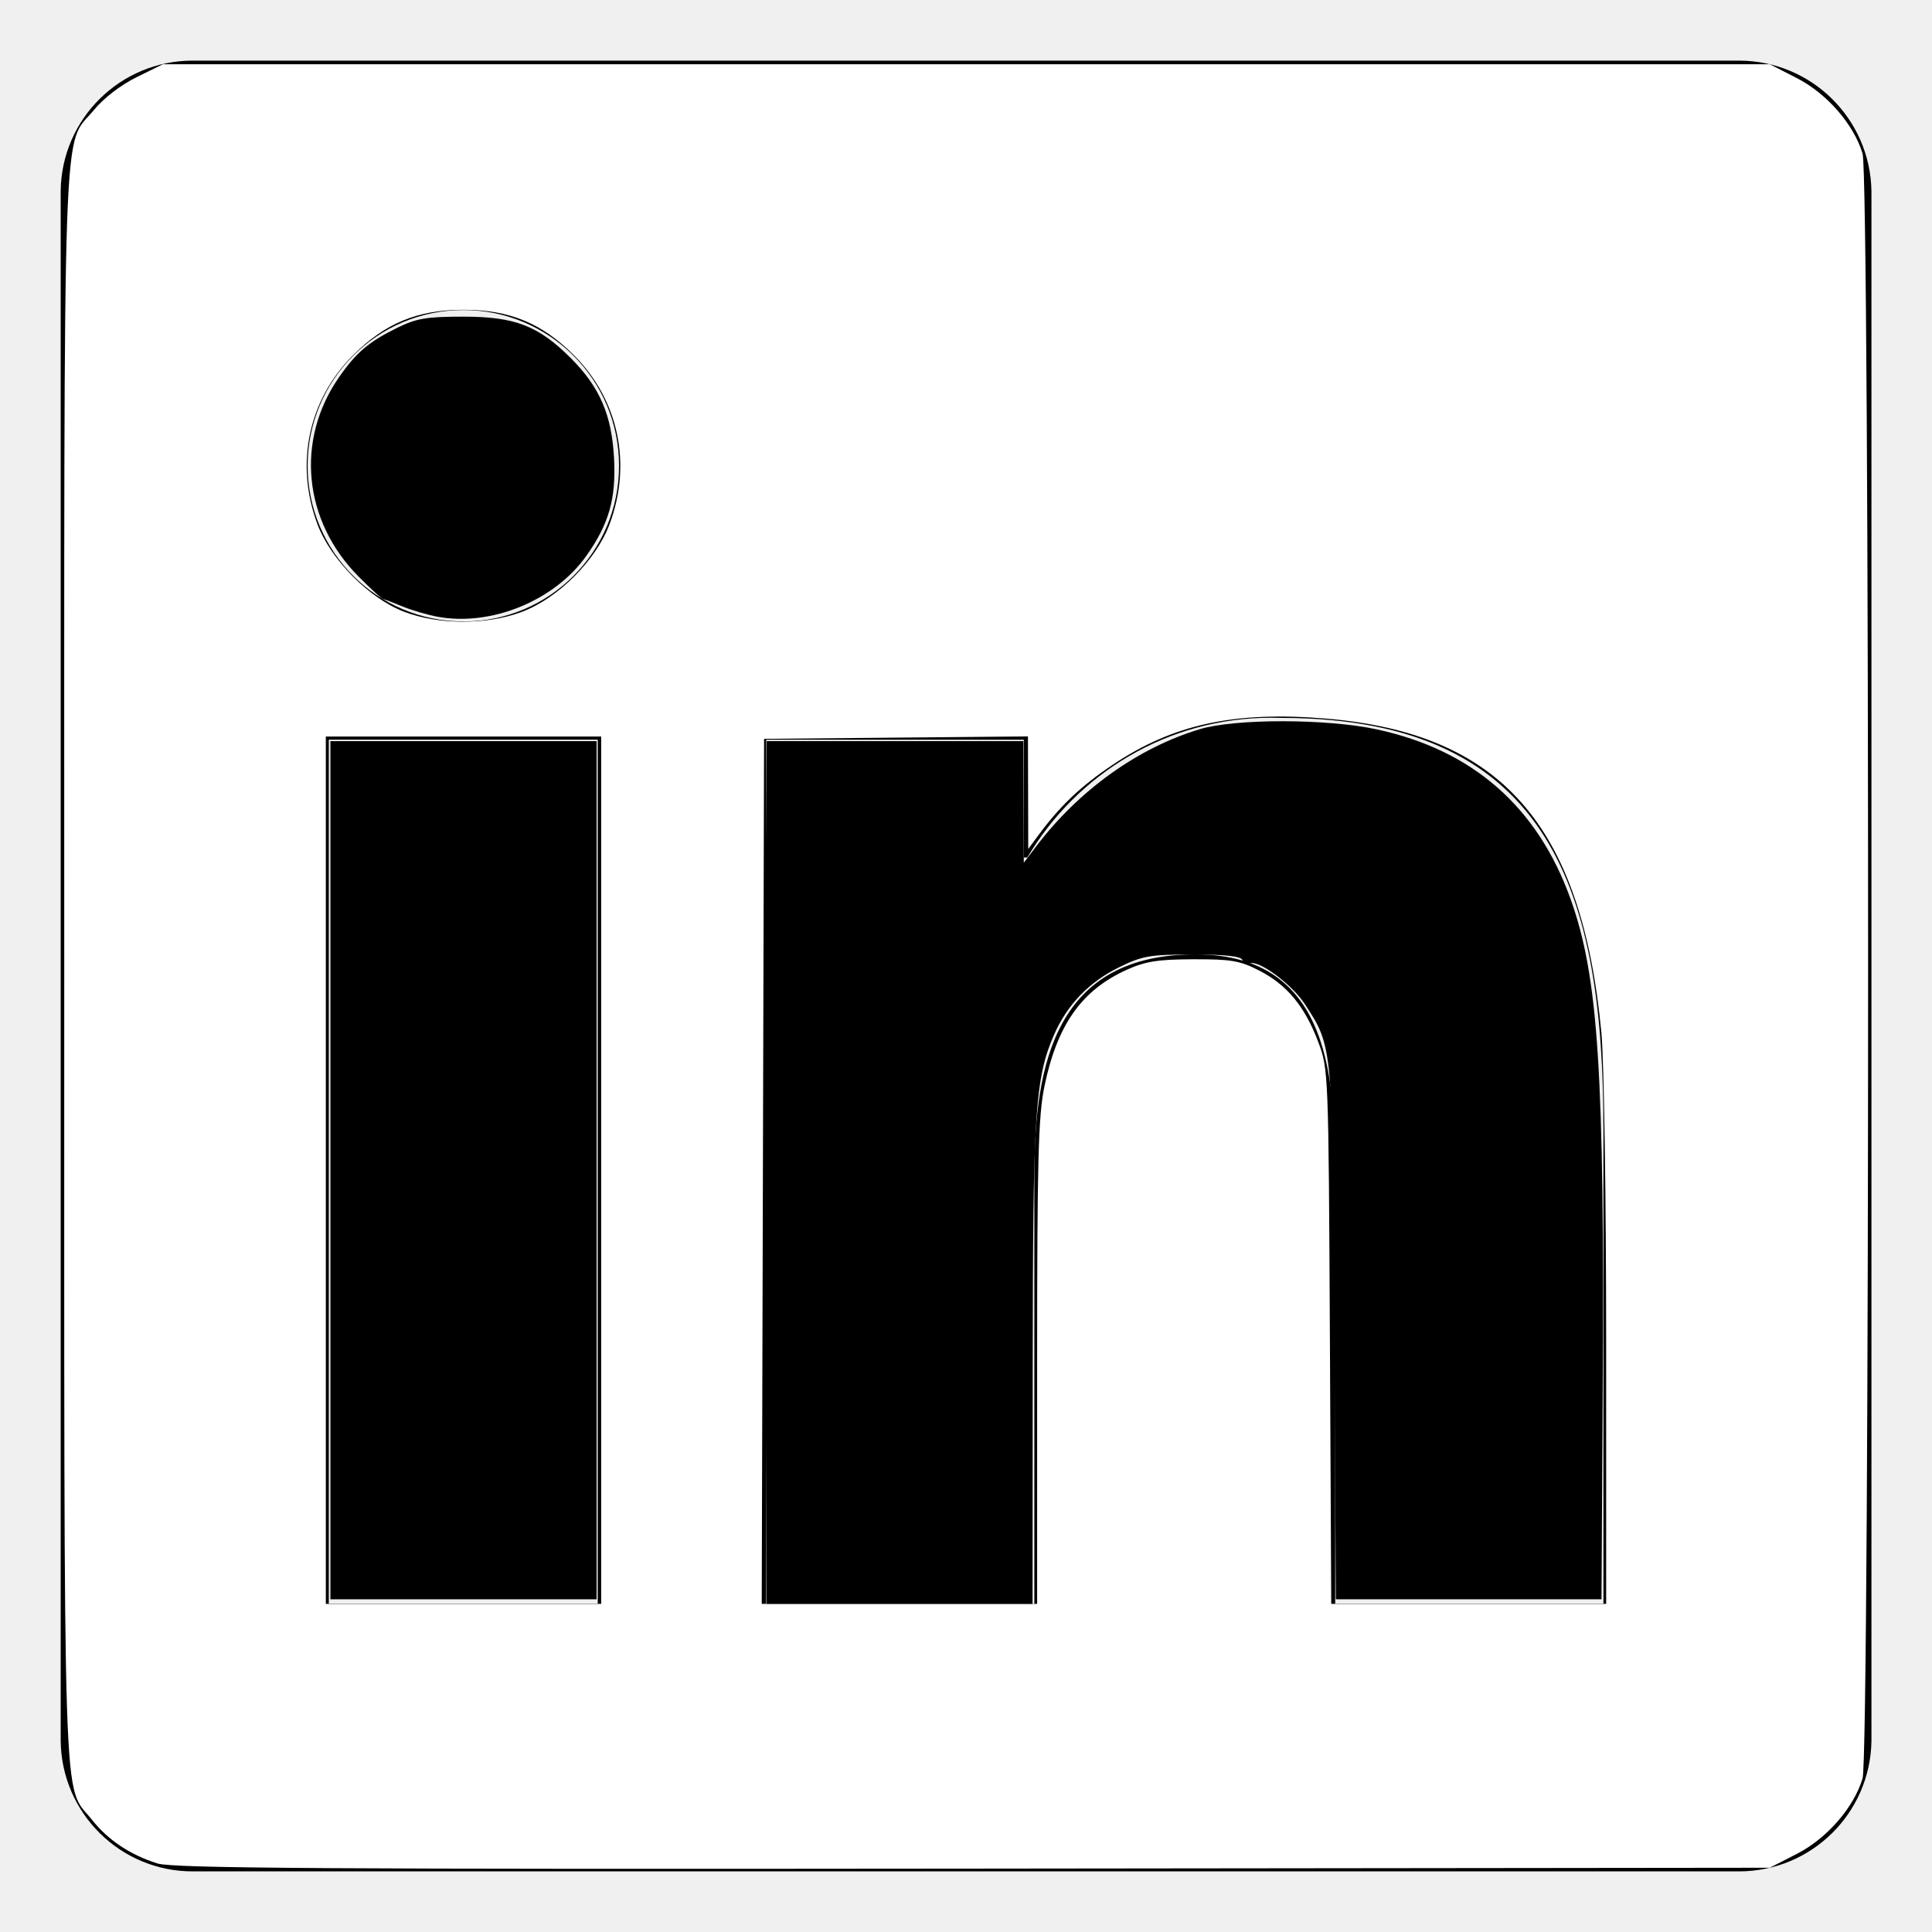
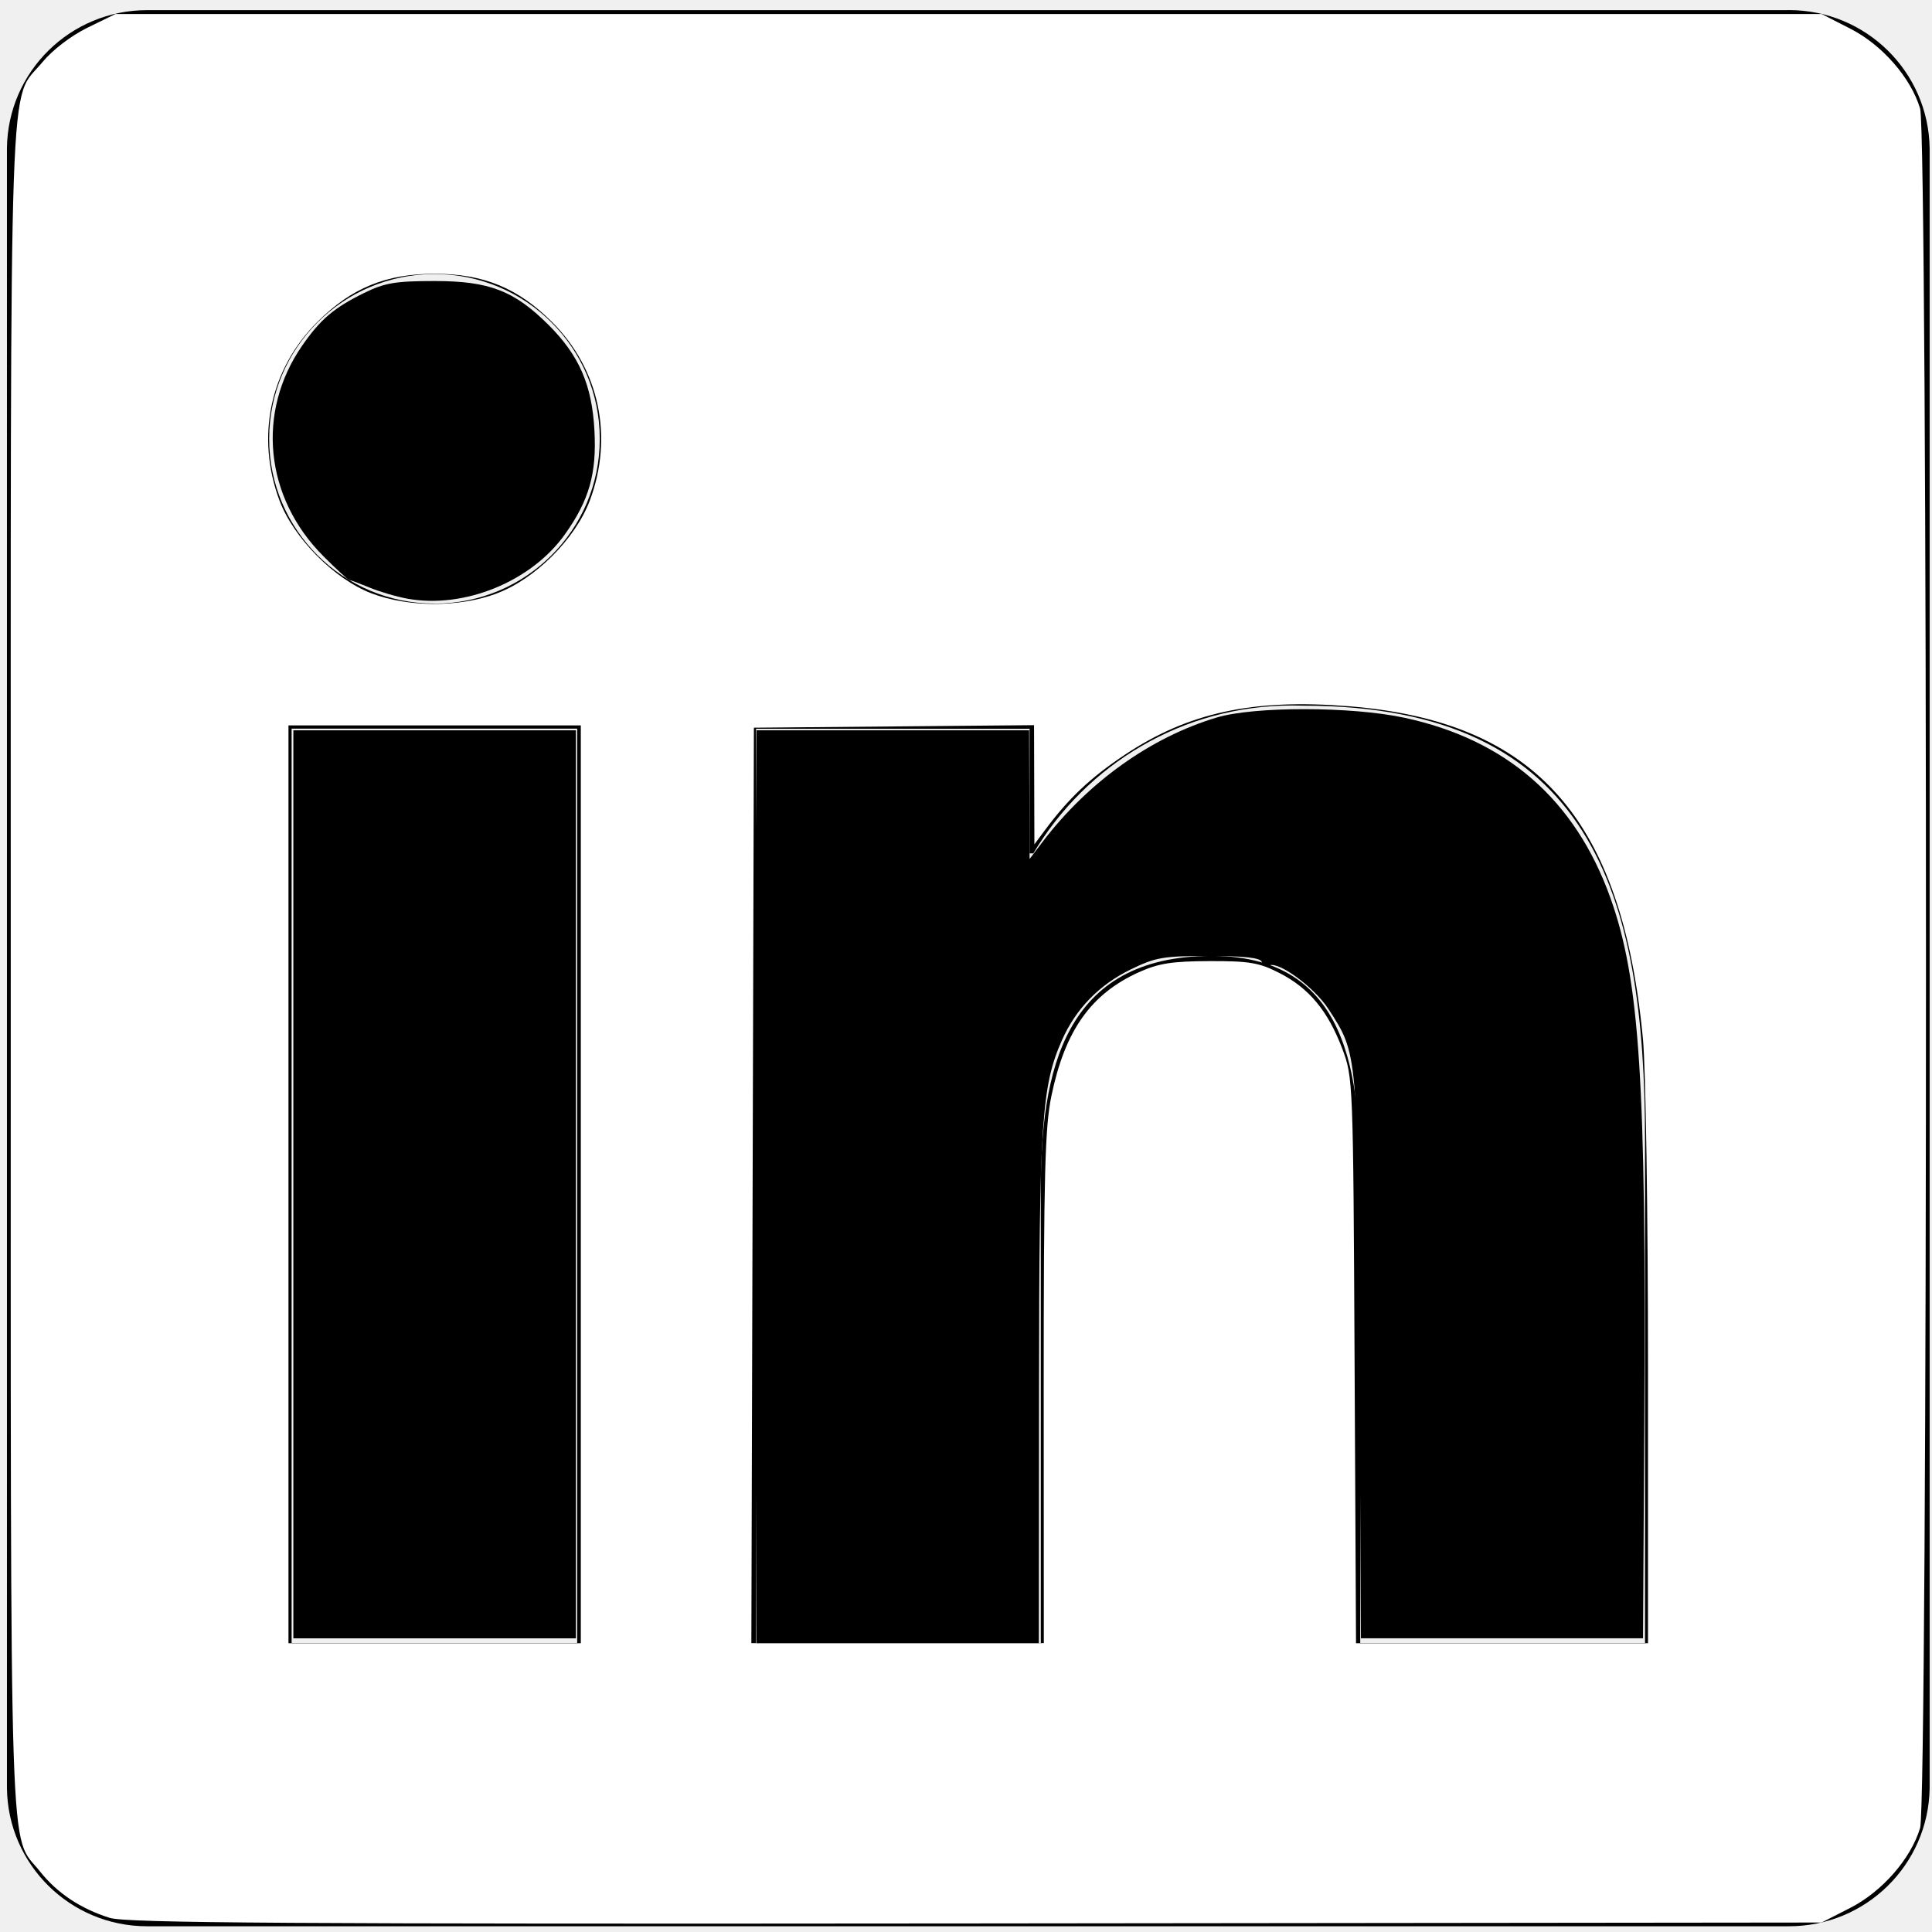
<svg xmlns="http://www.w3.org/2000/svg" fill="#000000" width="800px" height="800px" viewBox="0 0 32 32" version="1.1" id="svg48">
  <defs id="defs52" />
-   <path d="M28.778 1.004h-25.56c-0.008-0-0.017-0-0.027-0-1.199 0-2.172 0.964-2.186 2.159v25.672c0.014 1.196 0.987 2.161 2.186 2.161 0.010 0 0.019-0 0.029-0h25.555c0.008 0 0.018 0 0.028 0 1.2 0 2.175-0.963 2.194-2.159l0-0.002v-25.67c-0.019-1.197-0.994-2.161-2.195-2.161-0.010 0-0.019 0-0.029 0h0.001zM9.9 26.562h-4.454v-14.311h4.454zM7.674 10.293c-1.425 0-2.579-1.155-2.579-2.579s1.155-2.579 2.579-2.579c1.424 0 2.579 1.154 2.579 2.578v0c0 0.001 0 0.002 0 0.004 0 1.423-1.154 2.577-2.577 2.577-0.001 0-0.002 0-0.003 0h0zM26.556 26.562h-4.441v-6.959c0-1.66-0.034-3.795-2.314-3.795-2.316 0-2.669 1.806-2.669 3.673v7.082h-4.441v-14.311h4.266v1.951h0.058c0.828-1.395 2.326-2.315 4.039-2.315 0.061 0 0.121 0.001 0.181 0.003l-0.009-0c4.5 0 5.332 2.962 5.332 6.817v7.855z" id="path46" />
-   <path style="fill:#ffffff;stroke-width:1.9" d="M 65.224,771.622 C 53.921,768.073 44.744,761.954 38.053,753.506 25.807,738.044 26.603,762.622 26.603,400 26.603,34.622 25.656,61.711 39.001,45.425 42.923,40.639 50.119,35.118 56.553,31.958 L 67.458,26.603 H 400.134 732.81 l 11.213,5.734 c 12.436,6.36 23.614,19.189 27.227,31.247 3.061,10.217 3.061,662.613 0,672.83 -3.613,12.058 -14.791,24.887 -27.227,31.247 l -11.212,5.734 -329.826,0.359 C 135.403,774.047 71.662,773.644 65.224,771.622 Z M 248.931,484.561 V 304.988 h -57.007 -57.007 v 179.572 179.572 h 57.007 57.007 z m 180.523,79.73 c 0,-83.593 0.489,-102.208 3.002,-114.377 5.272,-25.524 15.365,-39.849 34.052,-48.33 7.7,-3.494 12.932,-4.323 27.598,-4.373 15.654,-0.053 19.346,0.581 27.351,4.698 11.482,5.905 18.842,14.811 24.385,29.509 4.23,11.215 4.282,12.535 4.837,122.027 l 0.561,110.689 h 56.921 56.921 l -0.002,-107.838 c -8.8e-4,-60.121 -0.877,-117.074 -1.981,-128.71 -8.172,-86.177 -41.665,-124.187 -114.625,-130.082 -37.559,-3.035 -62.716,2.442 -87.568,19.064 -13.291,8.889 -21.833,16.977 -30.922,29.277 l -4.213,5.701 -0.06,-23.307 -0.06,-23.307 -54.632,0.504 -54.632,0.504 -0.485,179.097 -0.485,179.097 h 57.017 57.017 z M 216.067,253.373 c 15.003,-5.613 30.743,-21.353 36.356,-36.356 9.329,-24.933 3.744,-51.416 -14.741,-69.9 -13.321,-13.321 -26.742,-18.85 -45.758,-18.85 -19.015,0 -32.436,5.529 -45.758,18.85 -18.485,18.485 -24.07,44.967 -14.741,69.9 5.475,14.634 21.356,30.713 35.816,36.264 14.369,5.515 34.23,5.553 48.825,0.092 z" id="path974" transform="scale(0.04)" />
-   <path style="fill:#000000;stroke-width:1.9" d="m 181.295,255.399 c -4.278,-0.78 -10.921,-2.73 -14.761,-4.335 -3.841,-1.605 -7.401,-2.949 -7.911,-2.988 -0.51,-0.038 -5.06,-4.224 -10.11,-9.301 -22.902,-23.023 -26.227,-56.415 -8.212,-82.449 7.139,-10.317 12.379,-14.782 24.137,-20.568 7.996,-3.935 12.183,-4.642 27.486,-4.642 21.284,0 31.016,3.762 44.432,17.178 11.971,11.971 16.955,23.493 17.904,41.387 0.89,16.8 -2.076,27.251 -11.505,40.534 -13.133,18.502 -39.294,29.221 -61.459,25.183 z" id="path1055" transform="scale(0.04)" />
-   <path style="fill:#000000;stroke-width:1.9" d="M 136.817,484.561 V 306.888 h 55.107 55.107 V 484.561 662.233 H 191.924 136.817 Z" id="path1057" transform="scale(0.04)" />
-   <path style="fill:#000000;stroke-width:1.9" d="m 316.923,553.444 c -0.293,-60.879 -0.289,-141.259 0.011,-178.622 l 0.544,-67.933 h 53.137 53.137 l 0.089,25.178 0.089,25.178 5.036,-6.651 c 17.713,-23.39 42.275,-40.989 67.944,-48.682 14.647,-4.39 52.591,-4.34 73.159,0.096 39.809,8.585 66.667,32.134 80.335,70.439 11.466,32.134 14.008,71.463 13.233,204.751 l -0.494,85.036 h -55.001 -55.001 l -0.616,-109.739 c -0.674,-119.892 -0.577,-118.799 -12.1,-136.56 -5.393,-8.312 -19.101,-18.494 -22.923,-17.027 -1.26,0.484 -2.633,-0.141 -3.049,-1.389 -0.522,-1.564 -6.903,-2.269 -20.55,-2.269 -17.814,0 -20.872,0.53 -30.589,5.302 -12.274,6.028 -21.306,15.365 -26.736,27.639 -7.968,18.012 -8.887,32.046 -8.957,136.655 l -0.066,99.287 h -55.048 -55.048 z" id="path1059" transform="scale(0.04)" />
+   <path d="M 29.604,0.168 H 2.465 c -0.009,0 -0.018,0 -0.029,0 -1.273,0 -2.306,1.02 -2.321,2.285 V 29.618 c 0.015,1.266 1.048,2.287 2.321,2.287 0.011,0 0.02,0 0.031,0 H 29.601 c 0.009,0 0.019,0 0.03,0 1.274,0 2.309,-1.019 2.33,-2.285 v -0.002 -27.164 c -0.02,-1.267 -1.055,-2.287 -2.331,-2.287 -0.011,0 -0.02,0 -0.031,0 h 0.001 z M 9.56,27.213 H 4.83 V 12.069 H 9.56 Z M 7.196,9.997 c -1.513,0 -2.738,-1.222 -2.738,-2.729 0,-1.507 1.226,-2.729 2.738,-2.729 1.512,0 2.738,1.221 2.738,2.728 v 0 c 0,0.001 0,0.002 0,0.004 0,1.506 -1.225,2.727 -2.736,2.727 -0.001,0 -0.002,0 -0.003,0 v 0 z M 27.245,27.213 h -4.715 v -7.364 c 0,-1.757 -0.036,-4.016 -2.457,-4.016 -2.459,0 -2.834,1.911 -2.834,3.887 v 7.494 H 12.523 V 12.07 h 4.53 v 2.065 h 0.062 c 0.879,-1.476 2.47,-2.45 4.289,-2.45 0.065,0 0.128,0.001 0.192,0.003 h -0.01 c 4.778,0 5.661,3.134 5.661,7.214 v 8.312 z" id="path46" style="stroke-width:1.06" />
+   <path style="fill:#ffffff;stroke-width:0.081" d="M 1.818,31.766 C 1.338,31.616 0.948,31.357 0.664,30.999 0.144,30.345 0.178,31.385 0.178,16.037 0.178,0.571 0.138,1.718 0.704,1.028 0.871,0.826 1.177,0.592 1.45,0.458 L 1.913,0.232 H 16.042 30.171 l 0.476,0.243 c 0.528,0.269 1.003,0.812 1.156,1.323 0.13,0.432 0.13,28.047 0,28.479 -0.153,0.51 -0.628,1.053 -1.156,1.323 l -0.476,0.243 -14.008,0.015 C 4.799,31.869 2.092,31.852 1.818,31.766 Z M 9.62,19.616 v -7.601 h -2.421 -2.421 v 7.601 7.601 h 2.421 2.421 z m 7.667,3.375 c 0,-3.538 0.021,-4.326 0.128,-4.841 0.224,-1.08 0.653,-1.687 1.446,-2.046 0.327,-0.148 0.549,-0.183 1.172,-0.185 0.665,-0.002 0.822,0.025 1.162,0.199 0.488,0.25 0.8,0.627 1.036,1.249 0.18,0.475 0.182,0.531 0.205,5.165 l 0.024,4.685 h 2.418 2.418 l -8.6e-5,-4.565 c -3.7e-5,-2.545 -0.037,-4.955 -0.084,-5.448 -0.347,-3.648 -1.77,-5.257 -4.868,-5.506 -1.595,-0.128 -2.664,0.103 -3.719,0.807 -0.564,0.376 -0.927,0.719 -1.313,1.239 l -0.179,0.241 -0.003,-0.987 -0.003,-0.987 -2.32,0.021 -2.32,0.021 -0.021,7.581 -0.021,7.581 h 2.422 2.422 z M 8.225,9.83 C 8.862,9.593 9.53,8.926 9.769,8.291 10.165,7.236 9.928,6.115 9.143,5.333 8.577,4.769 8.007,4.535 7.199,4.535 c -0.808,0 -1.378,0.234 -1.943,0.798 -0.785,0.782 -1.022,1.903 -0.626,2.959 0.233,0.619 0.907,1.3 1.521,1.535 0.61,0.233 1.454,0.235 2.074,0.004 z" id="path974" />
+   <path style="fill:#000000;stroke-width:0.081" d="M 6.748,9.916 C 6.566,9.883 6.284,9.8 6.121,9.732 5.958,9.665 5.807,9.608 5.785,9.606 5.763,9.604 5.57,9.427 5.356,9.212 4.383,8.238 4.242,6.824 5.007,5.722 5.31,5.286 5.533,5.097 6.032,4.852 6.372,4.685 6.549,4.655 7.199,4.655 c 0.904,0 1.317,0.159 1.887,0.727 0.508,0.507 0.72,0.994 0.76,1.752 0.038,0.711 -0.088,1.153 -0.489,1.716 C 8.8,9.633 7.689,10.087 6.748,9.916 Z" id="path1055" />
+   <path style="fill:#000000;stroke-width:0.081" d="m 4.859,19.616 v -7.52 h 2.34 2.34 v 7.52 7.52 H 7.199 4.859 Z" id="path1057" />
+   <path style="fill:#000000;stroke-width:0.081" d="m 12.508,22.531 c -0.012,-2.577 -0.012,-5.979 4.55e-4,-7.561 l 0.023,-2.875 h 2.257 2.257 l 0.004,1.066 0.004,1.066 0.214,-0.282 c 0.752,-0.99 1.795,-1.735 2.886,-2.061 0.622,-0.186 2.234,-0.184 3.107,0.004 1.691,0.363 2.831,1.36 3.412,2.981 0.487,1.36 0.595,3.025 0.562,8.667 l -0.021,3.599 h -2.336 -2.336 l -0.026,-4.645 c -0.029,-5.075 -0.024,-5.028 -0.514,-5.78 -0.229,-0.352 -0.811,-0.783 -0.974,-0.721 -0.054,0.02 -0.112,-0.006 -0.13,-0.059 -0.022,-0.066 -0.293,-0.096 -0.873,-0.096 -0.757,0 -0.886,0.022 -1.299,0.224 -0.521,0.255 -0.905,0.65 -1.136,1.17 -0.338,0.762 -0.377,1.356 -0.38,5.784 l -0.003,4.203 h -2.338 -2.338 z" id="path1059" />
</svg>
